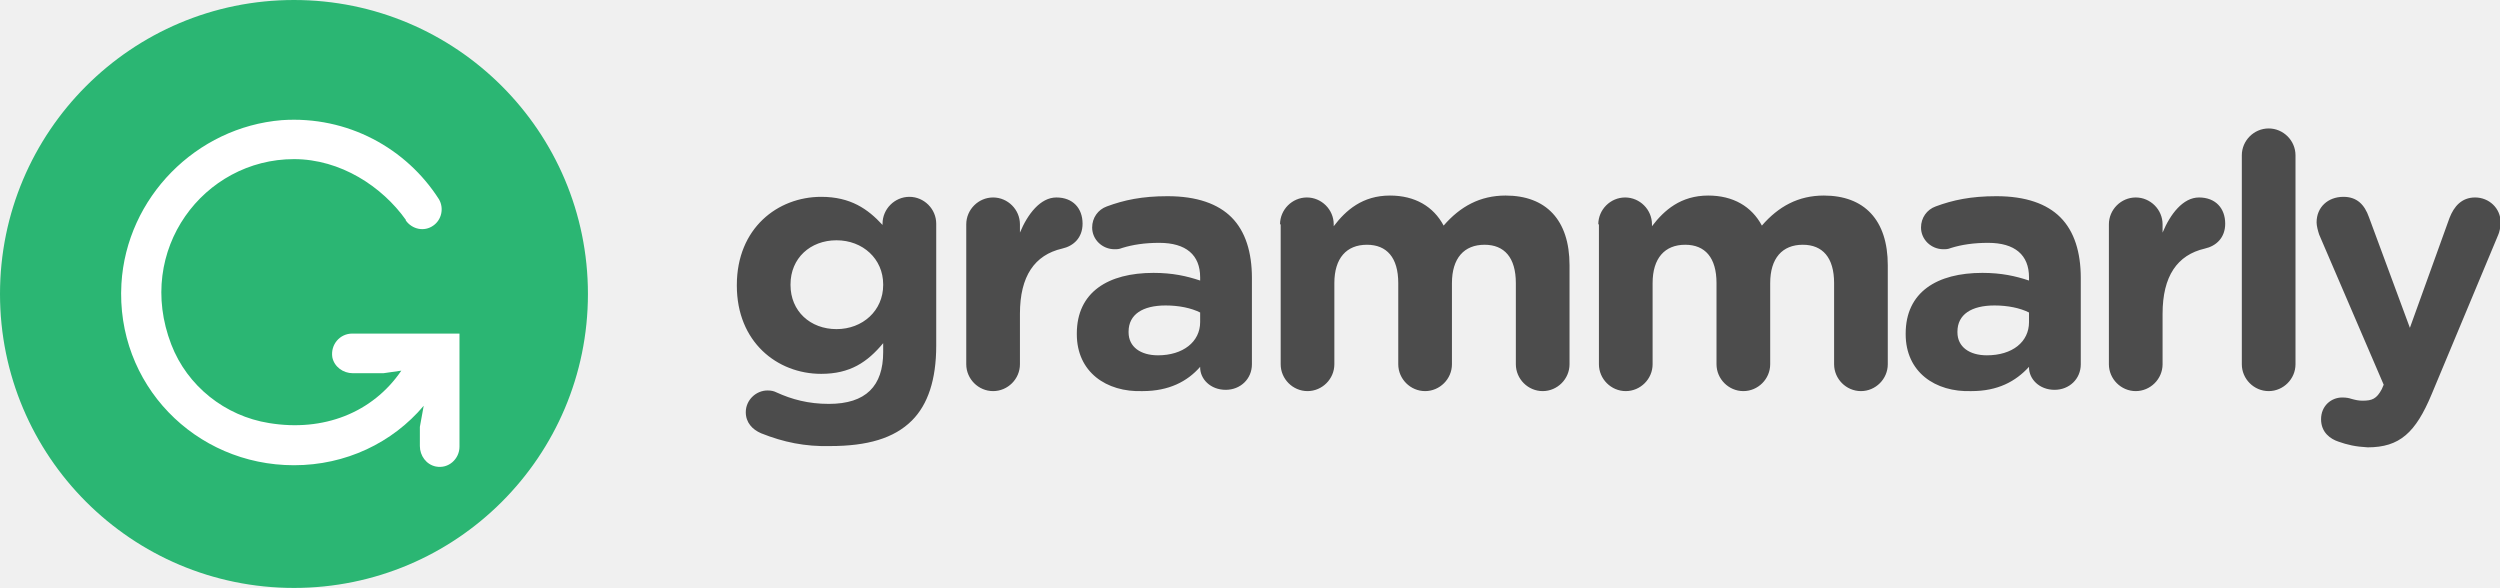
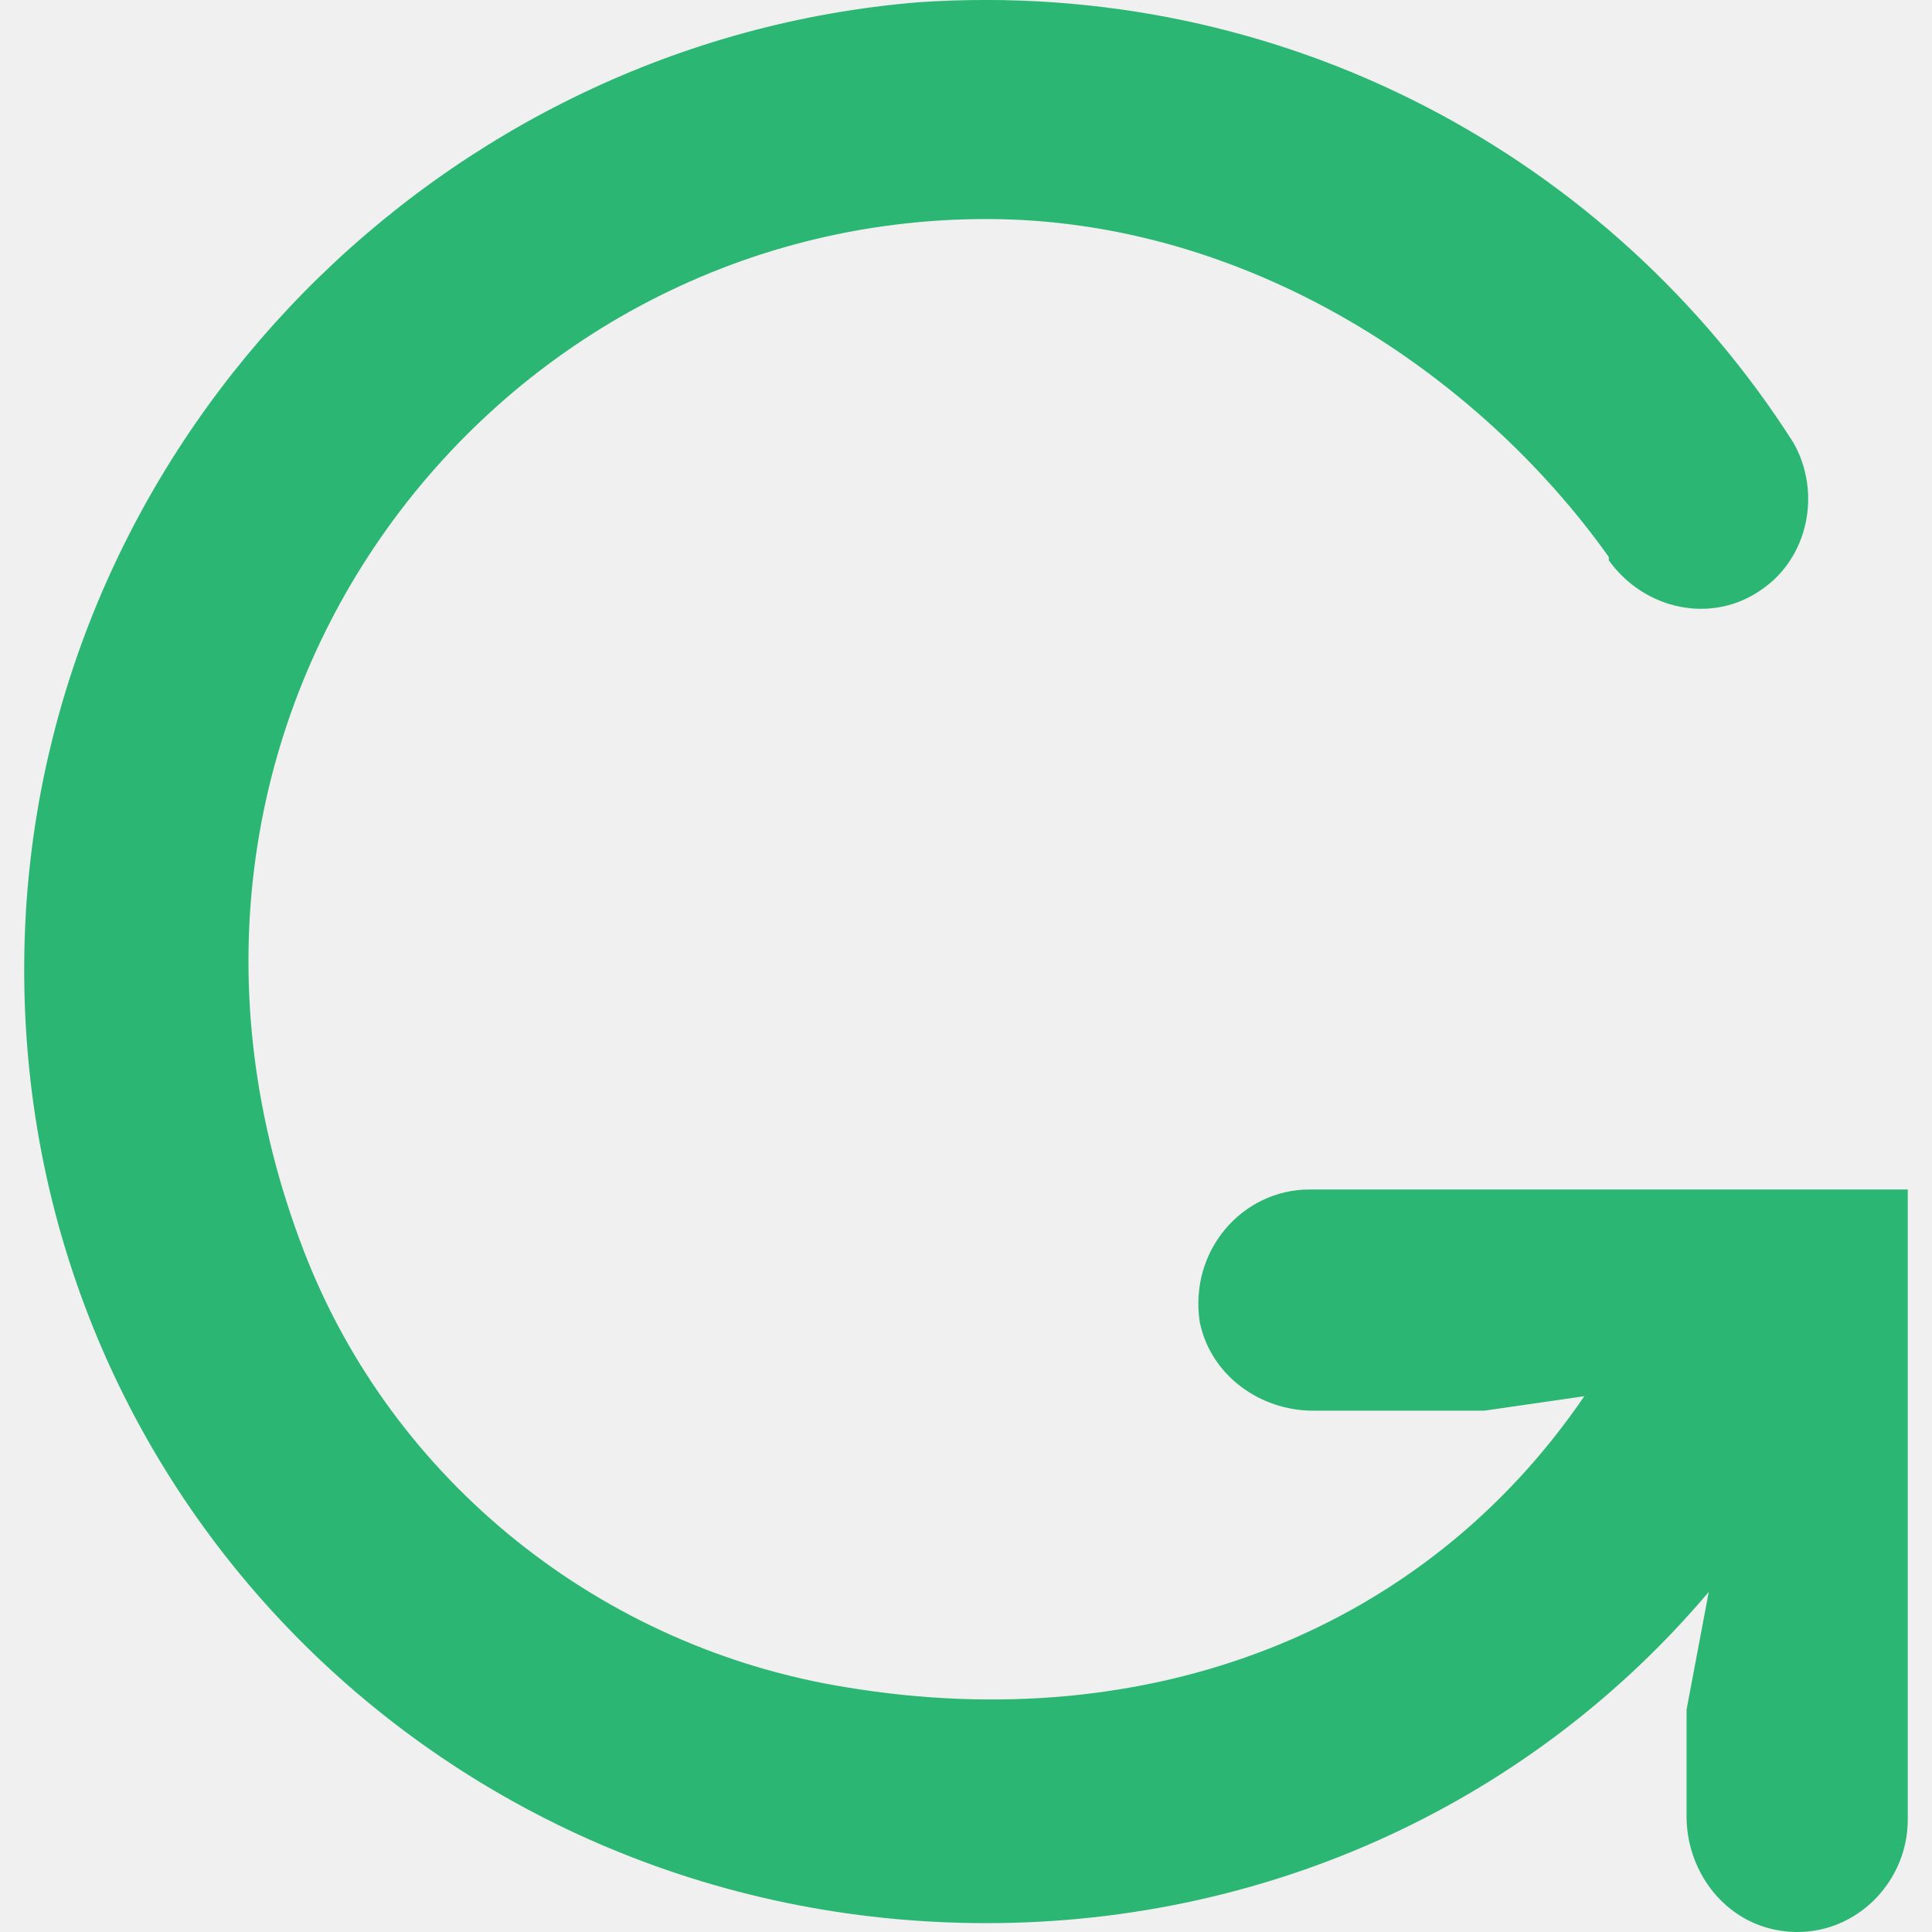
- <svg xmlns="http://www.w3.org/2000/svg" viewBox="0 0 391.2 92">
-   <path d="M119.1 67.8c-1.4-.6-2.4-1.7-2.4-3.3 0-1.9 1.6-3.4 3.4-3.4.6 0 1 .1 1.4.3 2.4 1.1 5 1.8 8.2 1.8 5.8 0 8.5-2.8 8.5-8.1v-1.4c-2.5 3-5.2 4.8-9.7 4.8-6.9 0-13.2-5-13.2-13.8v-.1c0-8.9 6.4-13.8 13.2-13.8 4.6 0 7.3 1.9 9.6 4.4V35c0-2.3 1.9-4.2 4.2-4.2 2.3 0 4.2 1.9 4.2 4.2v19.1c0 5.3-1.3 9.2-3.8 11.7-2.8 2.8-7 4-12.8 4-3.9.1-7.3-.6-10.8-2zm19.1-23.2v-.1c0-4-3.2-6.9-7.3-6.9s-7.2 2.8-7.2 6.9v.1c0 4.1 3.1 6.9 7.2 6.9s7.3-2.9 7.3-6.9zm13-9.5c0-2.3 1.9-4.2 4.2-4.2 2.3 0 4.2 1.9 4.2 4.2v1.3c1.2-2.9 3.2-5.5 5.7-5.5 2.6 0 4.1 1.7 4.1 4.1 0 2.2-1.4 3.5-3.2 3.9-4.3 1-6.6 4.3-6.6 10.2V57c0 2.3-1.9 4.2-4.2 4.2-2.3 0-4.2-1.9-4.2-4.2V35.1zm17.3 17.2v-.1c0-6.5 4.9-9.5 12-9.5 3 0 5.2.5 7.3 1.2v-.5c0-3.5-2.2-5.4-6.4-5.4-2.3 0-4.2.3-5.8.8-.5.2-.8.2-1.2.2-1.9 0-3.5-1.5-3.5-3.4 0-1.5.9-2.8 2.3-3.3 2.7-1 5.5-1.6 9.5-1.6 4.6 0 7.9 1.2 10 3.3 2.2 2.2 3.2 5.5 3.2 9.5V57c0 2.3-1.8 4-4.1 4-2.4 0-4-1.7-4-3.5v-.1c-2 2.3-4.9 3.8-9 3.8-5.7.2-10.3-3-10.3-8.9zm19.3-1.9v-1.5c-1.4-.7-3.3-1.1-5.4-1.1-3.6 0-5.8 1.4-5.8 4.1v.1c0 2.3 1.9 3.6 4.6 3.6 3.9 0 6.6-2.1 6.6-5.2zm12.5-15.3c0-2.3 1.9-4.2 4.2-4.2 2.3 0 4.2 1.9 4.2 4.2v.3c1.9-2.5 4.5-4.8 8.8-4.8 3.9 0 6.8 1.7 8.4 4.7 2.6-3 5.7-4.7 9.7-4.7 6.3 0 10 3.8 10 10.9V57c0 2.3-1.9 4.2-4.2 4.2-2.3 0-4.2-1.9-4.2-4.2V44.3c0-4-1.8-6-4.9-6-3.2 0-5.1 2.1-5.1 6V57c0 2.3-1.9 4.2-4.2 4.2-2.3 0-4.2-1.9-4.2-4.2V44.3c0-4-1.8-6-4.9-6-3.2 0-5.1 2.1-5.1 6V57c0 2.3-1.9 4.2-4.2 4.2-2.3 0-4.2-1.9-4.2-4.2V35.1zm49.8 0c0-2.3 1.9-4.2 4.2-4.2 2.3 0 4.2 1.9 4.2 4.2v.3c1.9-2.5 4.5-4.8 8.8-4.8 3.9 0 6.8 1.7 8.4 4.7 2.6-3 5.7-4.7 9.7-4.7 6.3 0 10 3.8 10 10.9V57c0 2.3-1.9 4.2-4.2 4.2-2.3 0-4.2-1.9-4.2-4.2V44.3c0-4-1.8-6-4.9-6-3.2 0-5.1 2.1-5.1 6V57c0 2.3-1.9 4.2-4.2 4.2-2.3 0-4.2-1.9-4.2-4.2V44.3c0-4-1.8-6-4.9-6-3.2 0-5.1 2.1-5.1 6V57c0 2.3-1.9 4.2-4.2 4.2-2.3 0-4.2-1.9-4.2-4.2V35.1zm48.1 17.2v-.1c0-6.5 4.9-9.5 12-9.5 3 0 5.2.5 7.3 1.2v-.5c0-3.5-2.2-5.4-6.4-5.4-2.3 0-4.2.3-5.8.8-.5.2-.8.2-1.2.2-1.9 0-3.5-1.5-3.5-3.4 0-1.5.9-2.8 2.3-3.3 2.7-1 5.5-1.6 9.5-1.6 4.6 0 7.9 1.2 10 3.3 2.2 2.2 3.2 5.5 3.2 9.5V57c0 2.3-1.8 4-4.1 4-2.4 0-4-1.7-4-3.5v-.1c-2.1 2.3-4.9 3.8-9 3.8-5.7.2-10.3-3-10.3-8.9zm19.3-1.9v-1.5c-1.4-.7-3.3-1.1-5.4-1.1-3.6 0-5.8 1.4-5.8 4.1v.1c0 2.3 1.9 3.6 4.6 3.6 4 0 6.6-2.1 6.6-5.2zM330 35.1c0-2.3 1.9-4.2 4.2-4.2 2.3 0 4.2 1.9 4.2 4.2v1.3c1.2-2.9 3.2-5.5 5.7-5.5 2.6 0 4.1 1.7 4.1 4.1 0 2.2-1.4 3.5-3.2 3.9-4.3 1-6.6 4.3-6.6 10.2V57c0 2.3-1.9 4.2-4.2 4.2-2.3 0-4.2-1.9-4.2-4.2V35.1zm20.8-10.8c0-2.3 1.9-4.2 4.2-4.2 2.3 0 4.2 1.9 4.2 4.2V57c0 2.3-1.9 4.2-4.2 4.2-2.3 0-4.2-1.9-4.2-4.2V24.3zm15.1 44.8c-1.2-.4-2.7-1.4-2.7-3.5s1.6-3.4 3.3-3.4c.7 0 1.1.1 1.4.2.7.2 1.2.3 1.8.3 1.5 0 2.2-.3 3-1.8l.3-.7-10.1-23.5c-.2-.6-.4-1.4-.4-1.9 0-2.4 1.8-4 4.2-4 2.1 0 3.3 1.2 4 3.2l6.4 17.3 6.2-17.2c.7-1.8 1.9-3.2 4-3.2 2.2 0 4 1.7 4 3.9 0 .7-.2 1.6-.4 2l-10.4 24.9c-2.5 6-5 8.3-10 8.3-1.9-.1-3.2-.4-4.6-.9z" fill="#4C4C4C" />
-   <circle fill="#2BB673" cx="46" cy="46" r="46" />
-   <path fill="#FFF" d="M55.1 52.2c-1.9 0-3.4 1.7-3.1 3.7.3 1.5 1.7 2.5 3.2 2.5H60l2.8-.4c-4.5 6.6-12.2 9.6-20.7 8.2-6.9-1.1-12.8-5.8-15.3-12.3-5.7-14.8 5.1-29 19.2-29 7.3 0 13.8 4.3 17.5 9.5v.1c1 1.4 2.9 1.8 4.3.8 1.3-.9 1.7-2.7.9-4.1-5.1-8-14.3-13.1-24.6-12.4C30.7 19.9 19.8 30.9 19 44.4c-.9 15.7 11.5 28.4 27 28.4 8.1 0 15.4-3.5 20.3-9.3l-.6 3.3v3c0 1.5 1 2.9 2.5 3.2 2 .4 3.7-1.2 3.7-3.1V52.2H55.1z" />
+ <svg xmlns="http://www.w3.org/2000/svg" viewBox="0 0 24 24">
+   <path d="M11.409 0.028C5.488 0.514 0.675 5.372 0.321 11.338C-0.077 18.275 5.403 23.89 12.252 23.89C15.831 23.89 19.062 22.338 21.227 19.775L20.951 21.238L20.951 22.564C20.951 23.227 21.393 23.84 22.056 23.973C22.94 24.149 23.699 23.445 23.699 22.605L23.699 14.776L16.27 14.776C15.431 14.776 14.771 15.536 14.903 16.419C15.036 17.082 15.649 17.524 16.312 17.524L18.438 17.524L19.681 17.344C17.692 20.261 14.282 21.581 10.526 20.962C7.477 20.476 4.878 18.408 3.773 15.536C1.255 8.996 6.021 2.721 12.252 2.721C15.477 2.721 18.35 4.621 19.985 6.919L19.985 6.96C20.427 7.579 21.272 7.761 21.89 7.319C22.465 6.922 22.63 6.115 22.277 5.497C20.023 1.962 15.961-0.281 11.409 0.028Z" fill="#2bb673" />
</svg>
